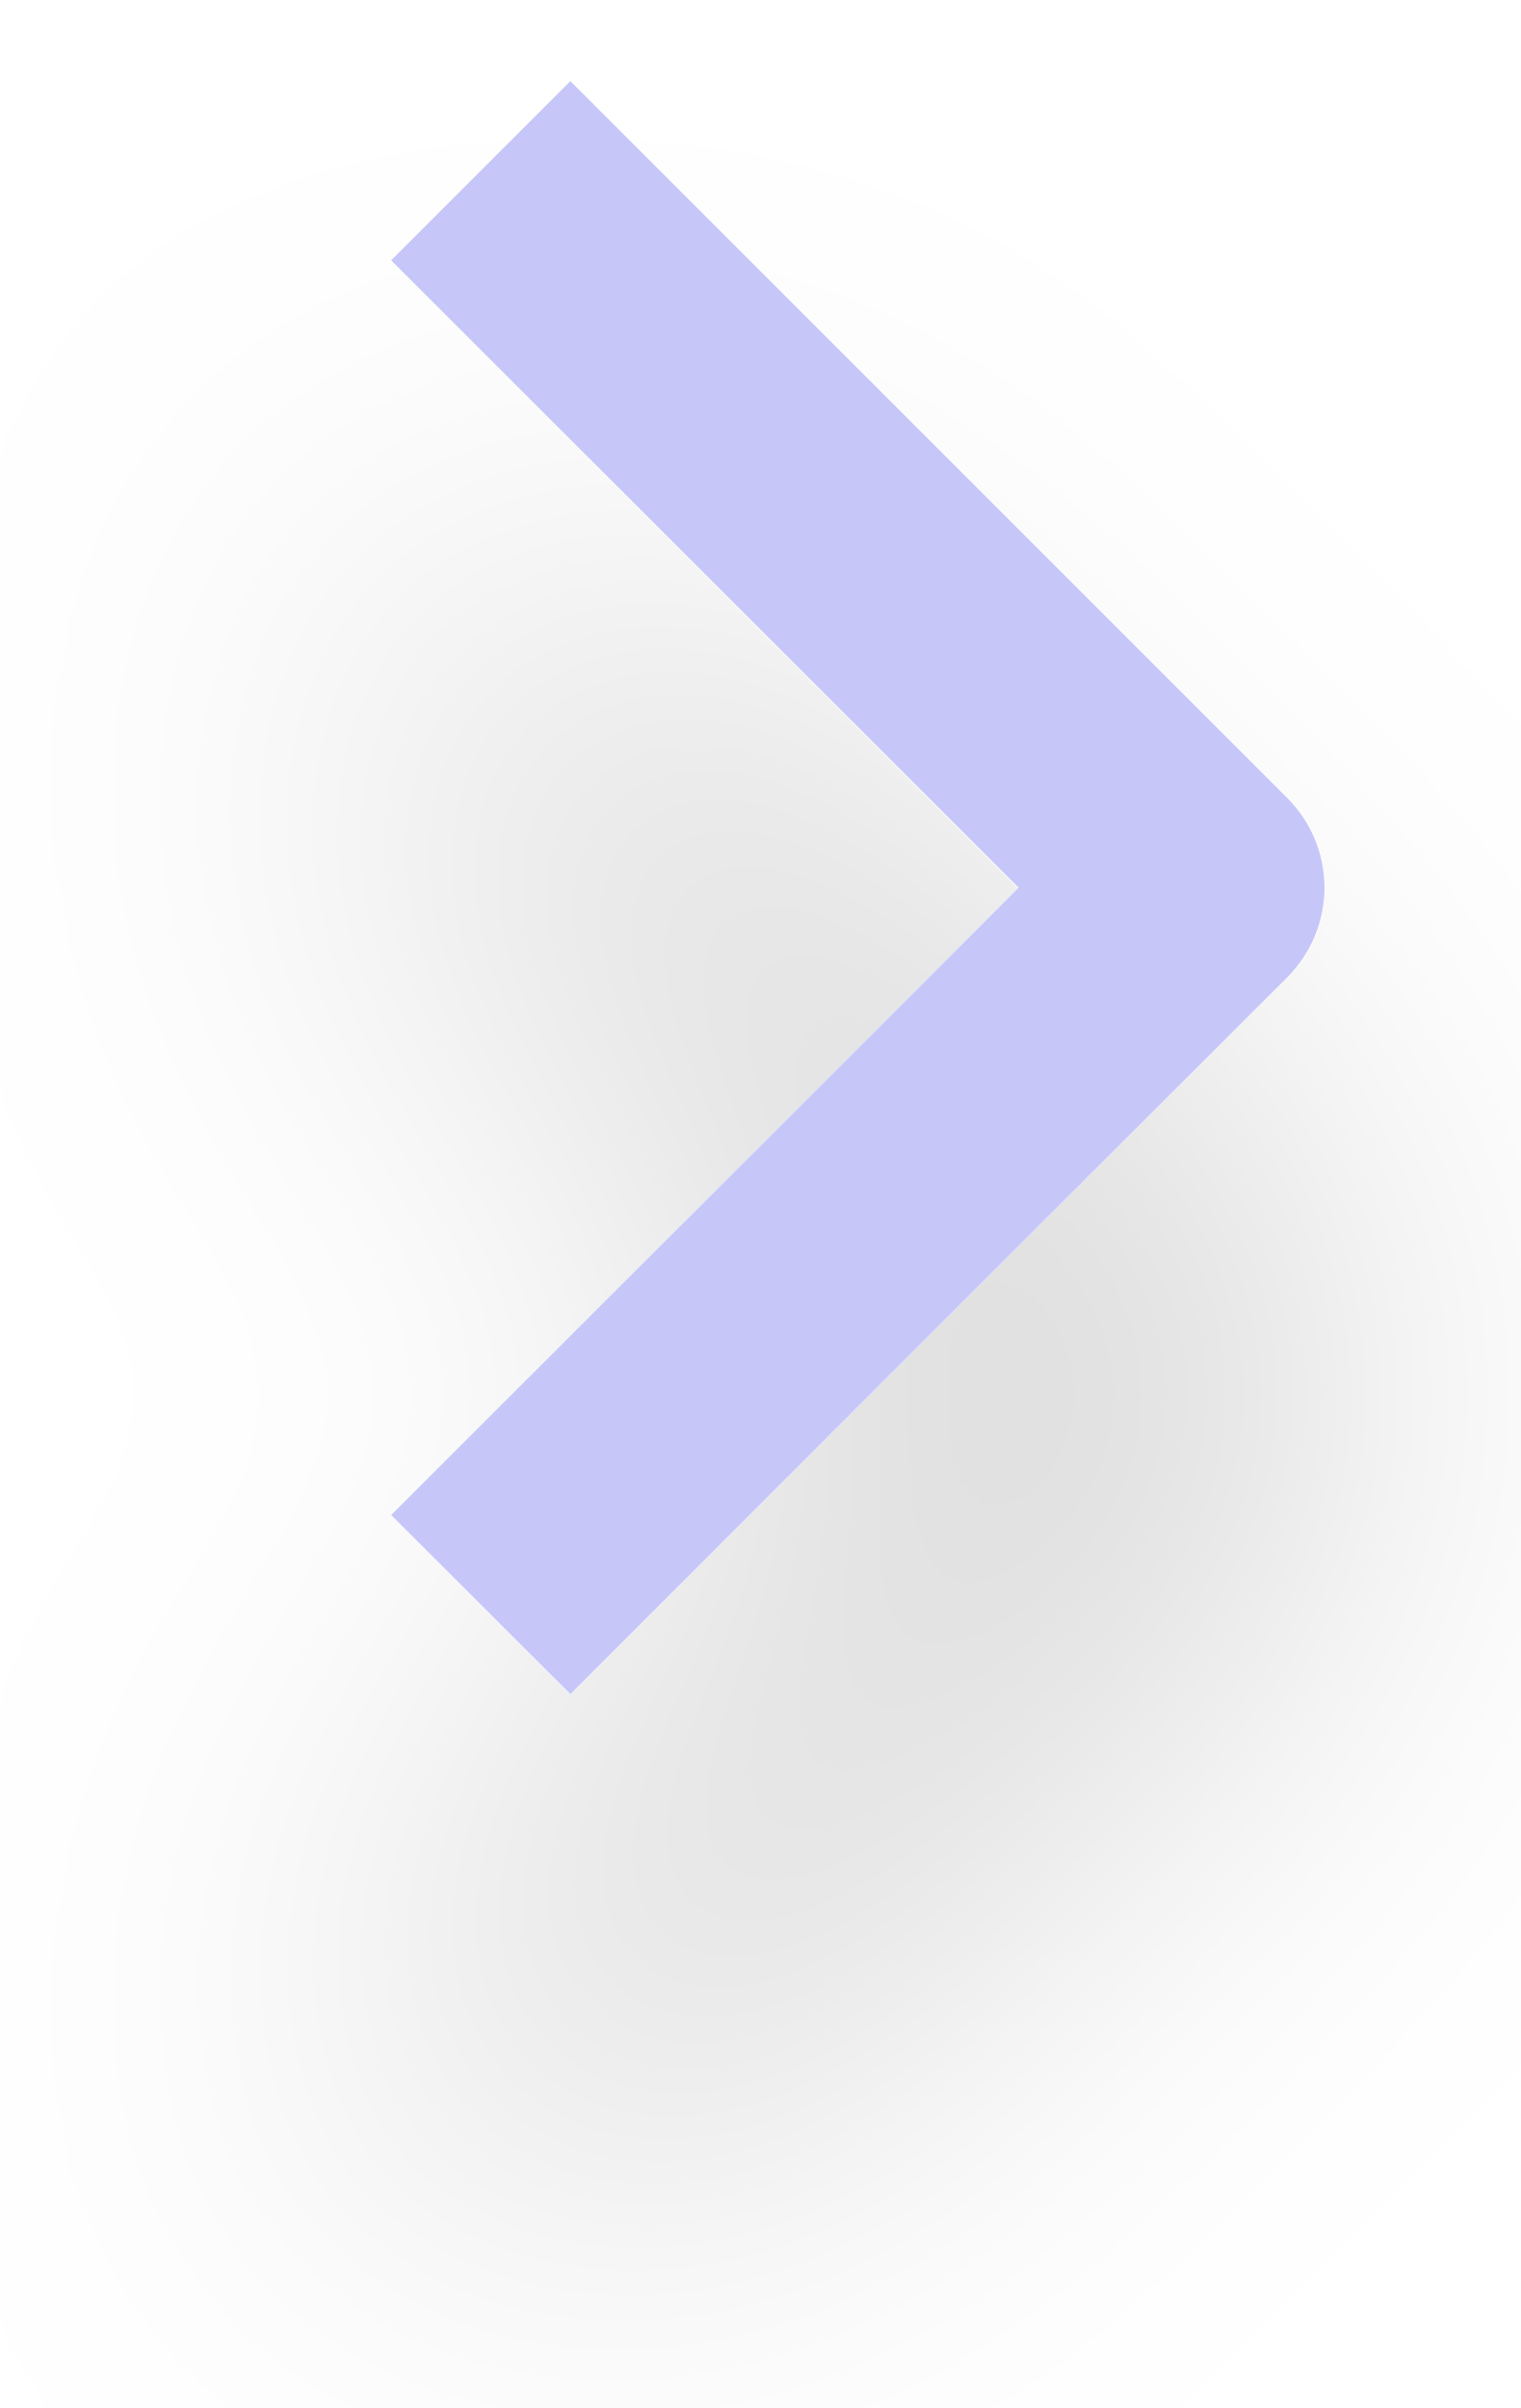
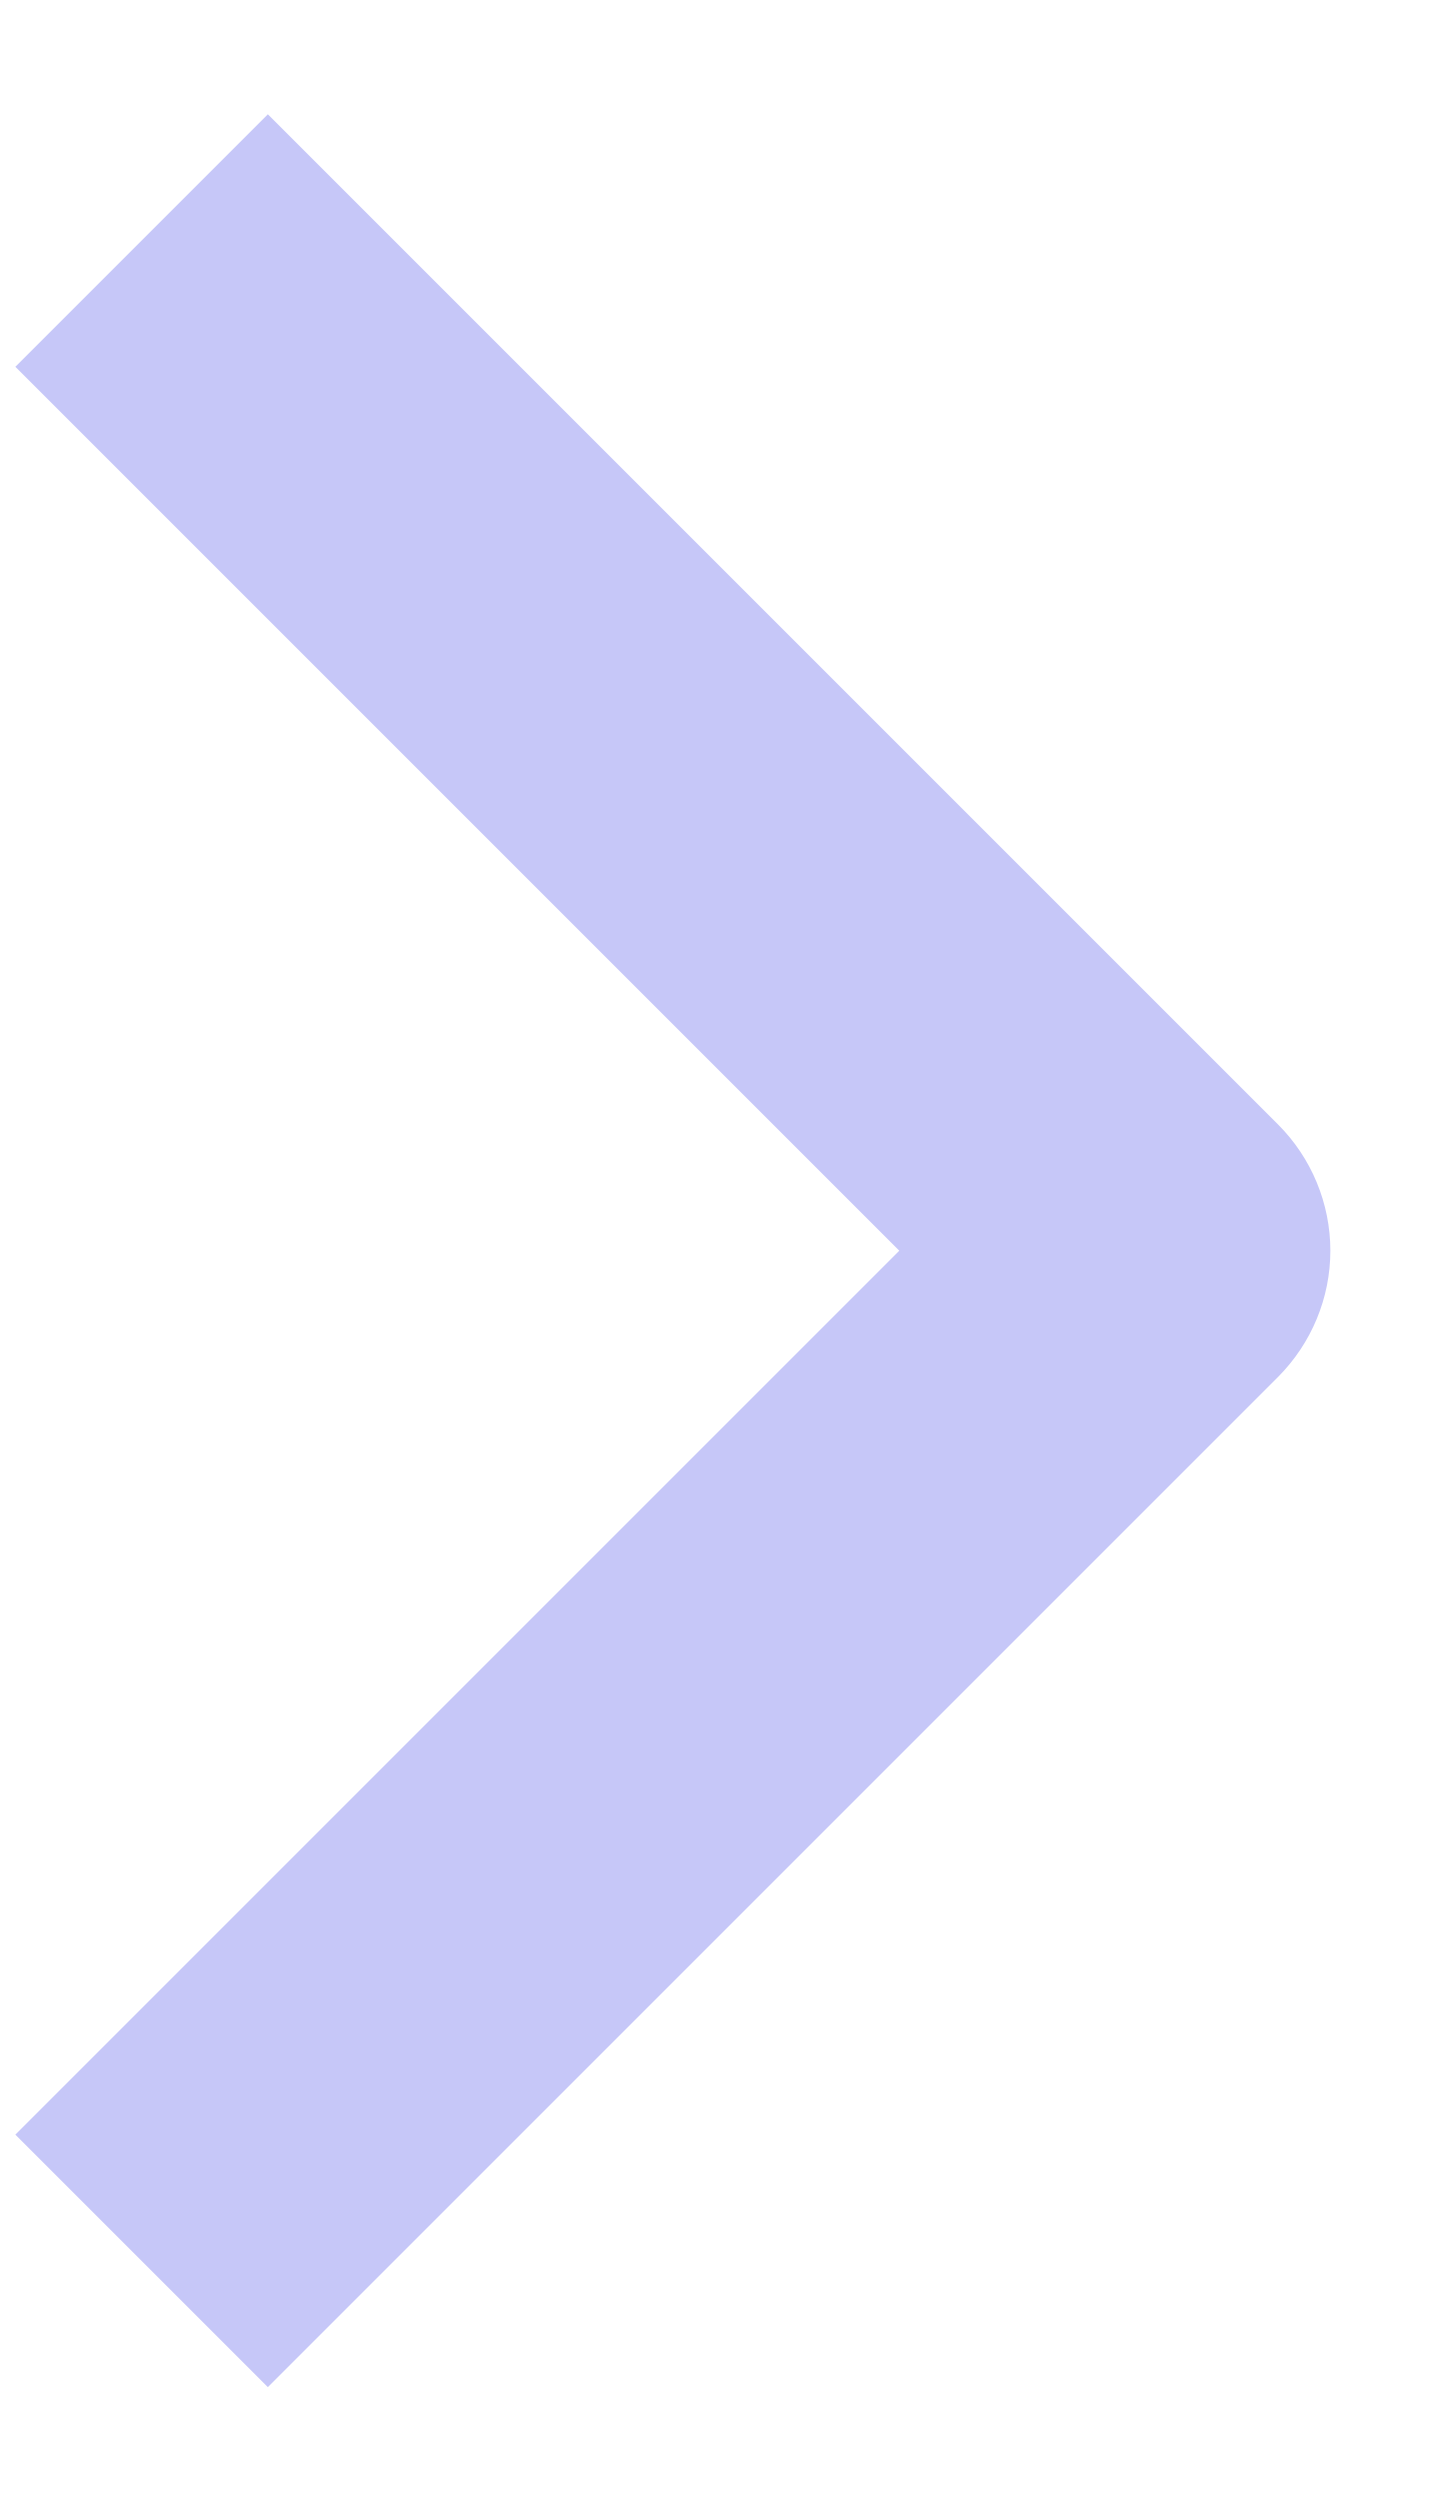
- <svg xmlns="http://www.w3.org/2000/svg" width="12" height="19" viewBox="0 0 12 19" fill="none">
-   <g filter="url(#filter0_d_69_526)">
-     <path fill-rule="evenodd" clip-rule="evenodd" d="M10.157 7.711L4.5 13.368L3.086 11.954L8.036 7.004L3.086 2.054L4.5 0.64L10.157 6.297C10.344 6.484 10.45 6.739 10.45 7.004C10.45 7.269 10.344 7.523 10.157 7.711Z" fill="#C6C7F8" />
-   </g>
-   <defs>
-     <filter id="filter0_d_69_526" x="-0.914" y="0.64" width="15.364" height="20.728" filterUnits="userSpaceOnUse" color-interpolation-filters="sRGB">
-       <feFlood flood-opacity="0" result="BackgroundImageFix" />
-       <feColorMatrix in="SourceAlpha" type="matrix" values="0 0 0 0 0 0 0 0 0 0 0 0 0 0 0 0 0 0 127 0" result="hardAlpha" />
-       <feOffset dy="4" />
-       <feGaussianBlur stdDeviation="2" />
-       <feComposite in2="hardAlpha" operator="out" />
-       <feColorMatrix type="matrix" values="0 0 0 0 0 0 0 0 0 0 0 0 0 0 0 0 0 0 0.25 0" />
-       <feBlend mode="normal" in2="BackgroundImageFix" result="effect1_dropShadow_69_526" />
-       <feBlend mode="normal" in="SourceGraphic" in2="effect1_dropShadow_69_526" result="shape" />
-     </filter>
-   </defs>
+ <svg xmlns="http://www.w3.org/2000/svg" width="8" height="14" viewBox="0 0 8 14" fill="none">
+   <path fill-rule="evenodd" clip-rule="evenodd" d="M7.157 7.711L1.5 13.368L0.086 11.954L5.036 7.004L0.086 2.054L1.5 0.64L7.157 6.297C7.344 6.484 7.45 6.739 7.45 7.004C7.45 7.269 7.344 7.523 7.157 7.711Z" fill="#C6C7F8" />
</svg>
